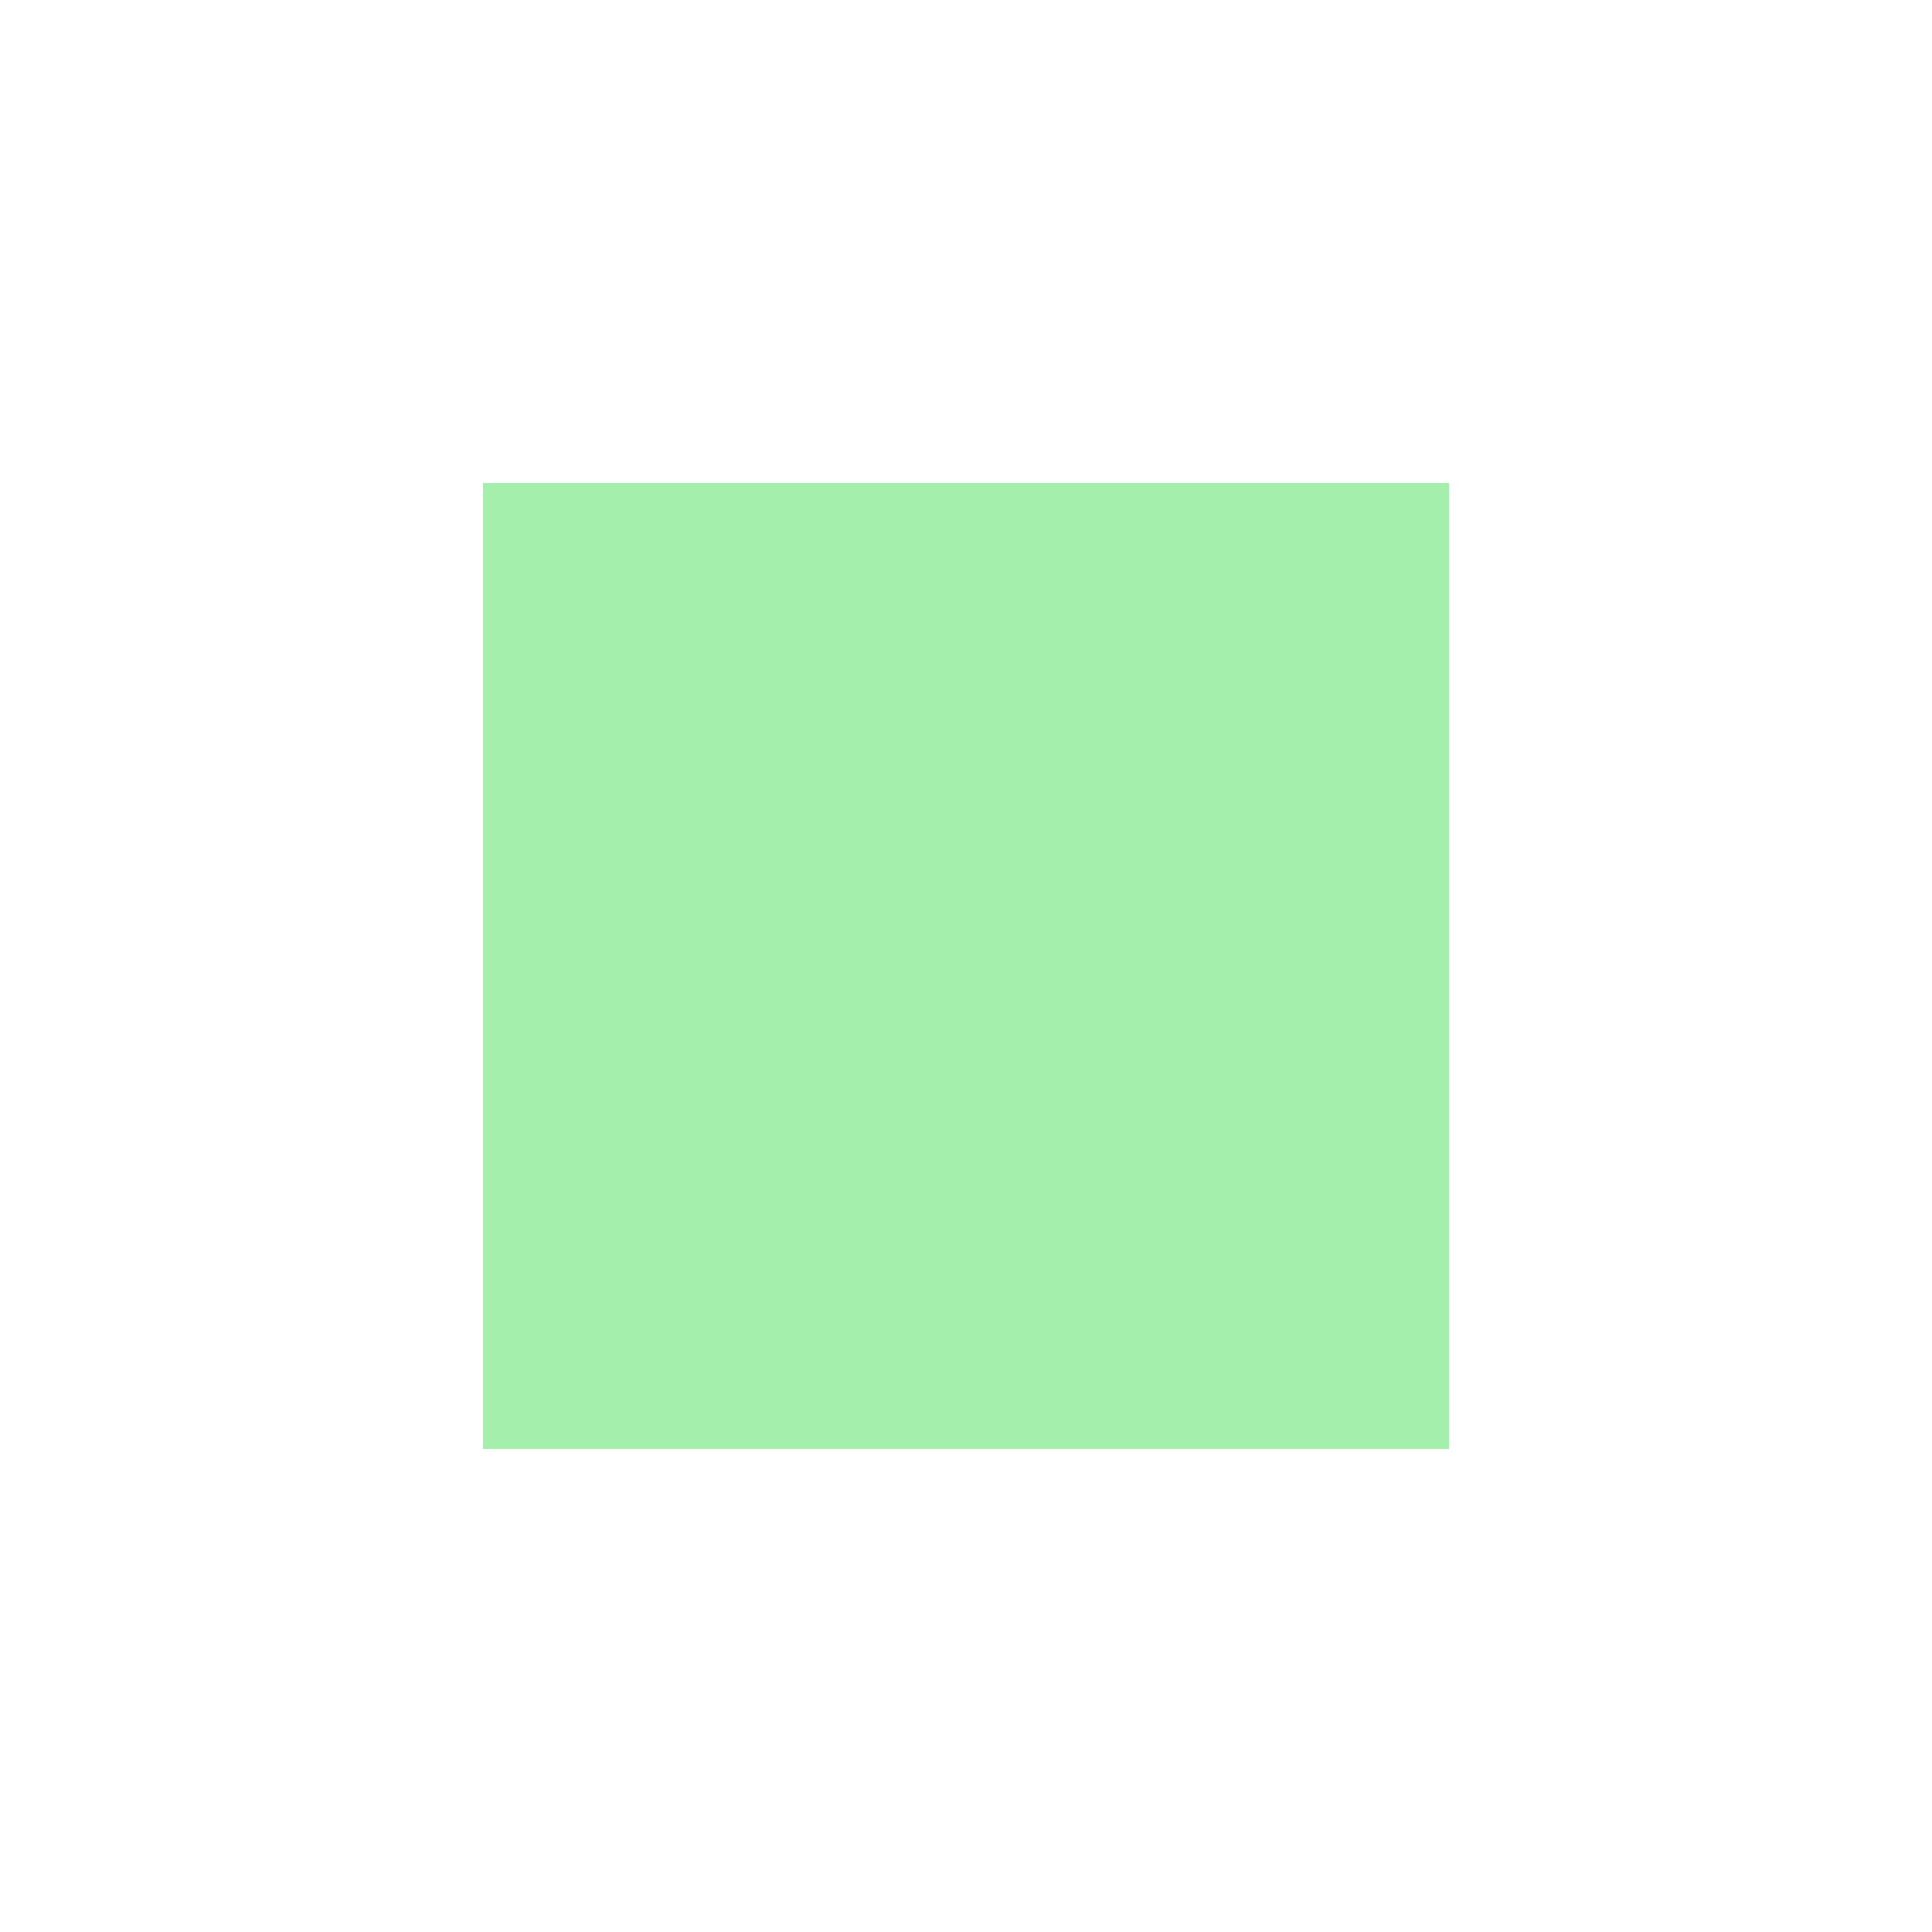
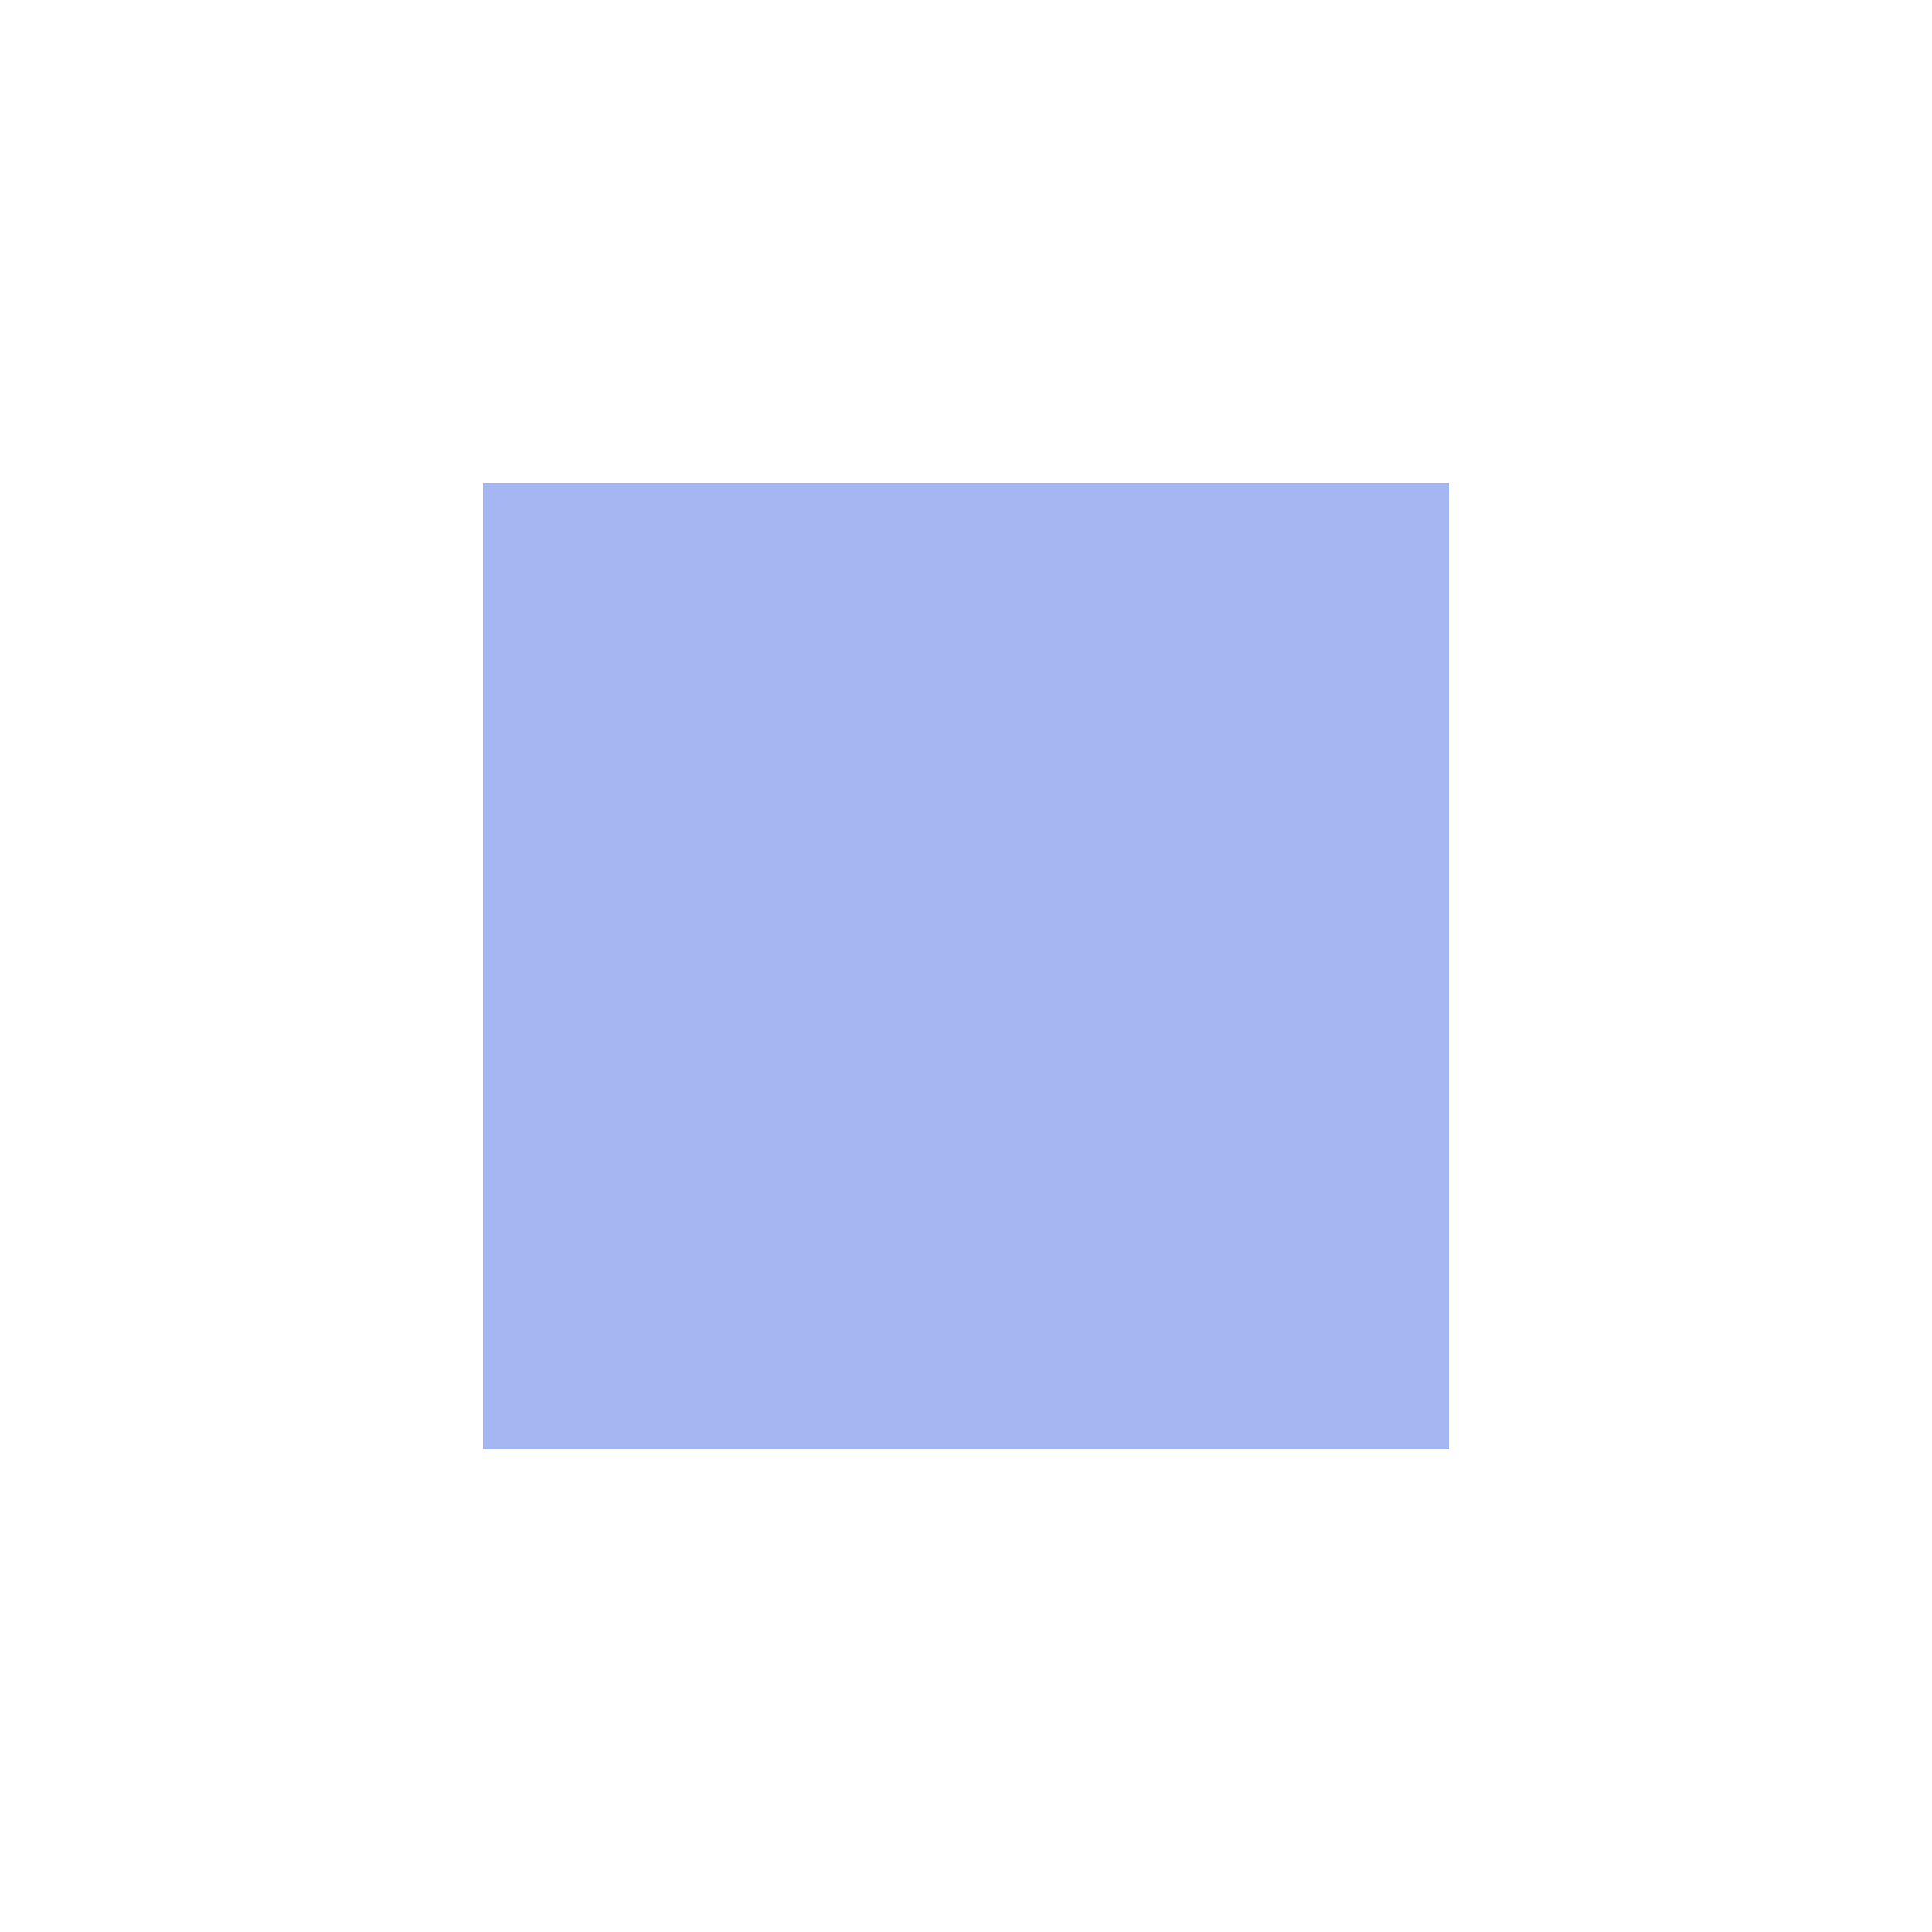
<svg xmlns="http://www.w3.org/2000/svg" width="16" height="16" version="1.1" id="svg3733">
  <defs id="defs3737" />
  <g id="g3731">
-     <rect id="svg_6-5-8-4" height="8" width="8" y="4" x="-12" style="fill:#a5efac;stroke-width:3.333" transform="rotate(-90)" />
+     <rect id="svg_6-5-8-4" height="8" width="8" y="4" x="-12" style="fill:#a5b7f3;stroke-width:3.333;fill-opacity:1" transform="rotate(-90)" />
  </g>
</svg>
